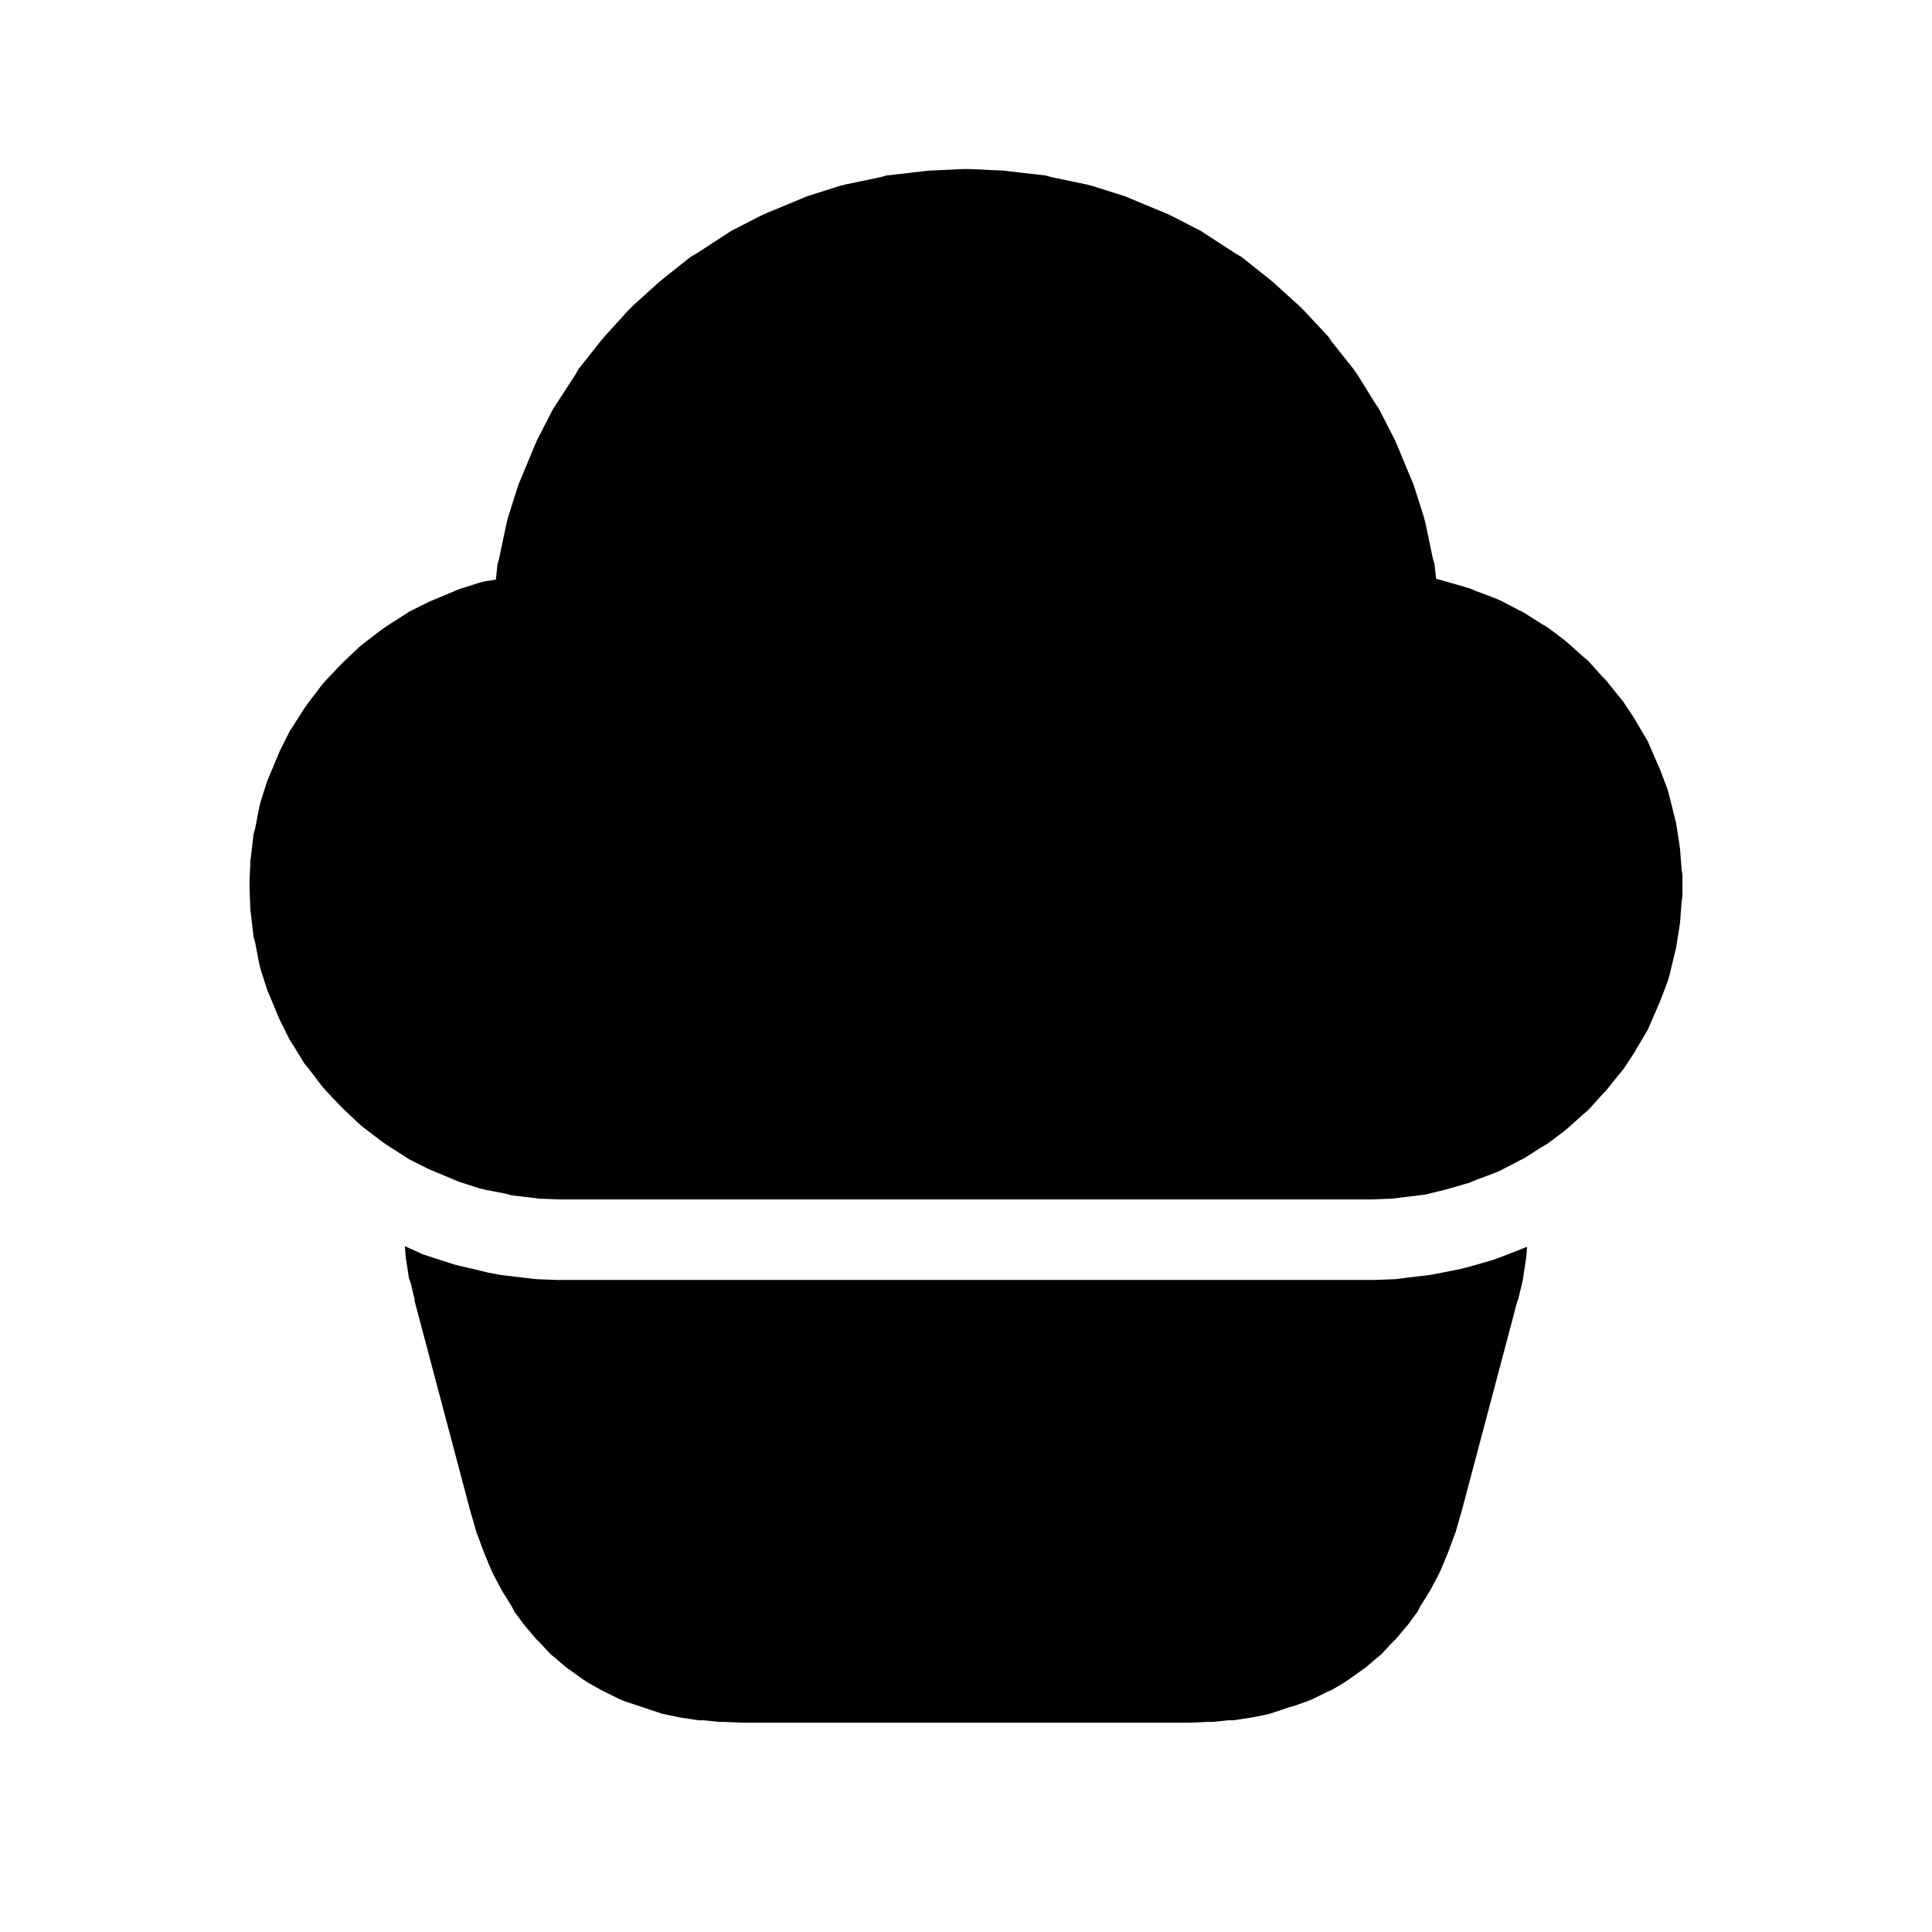
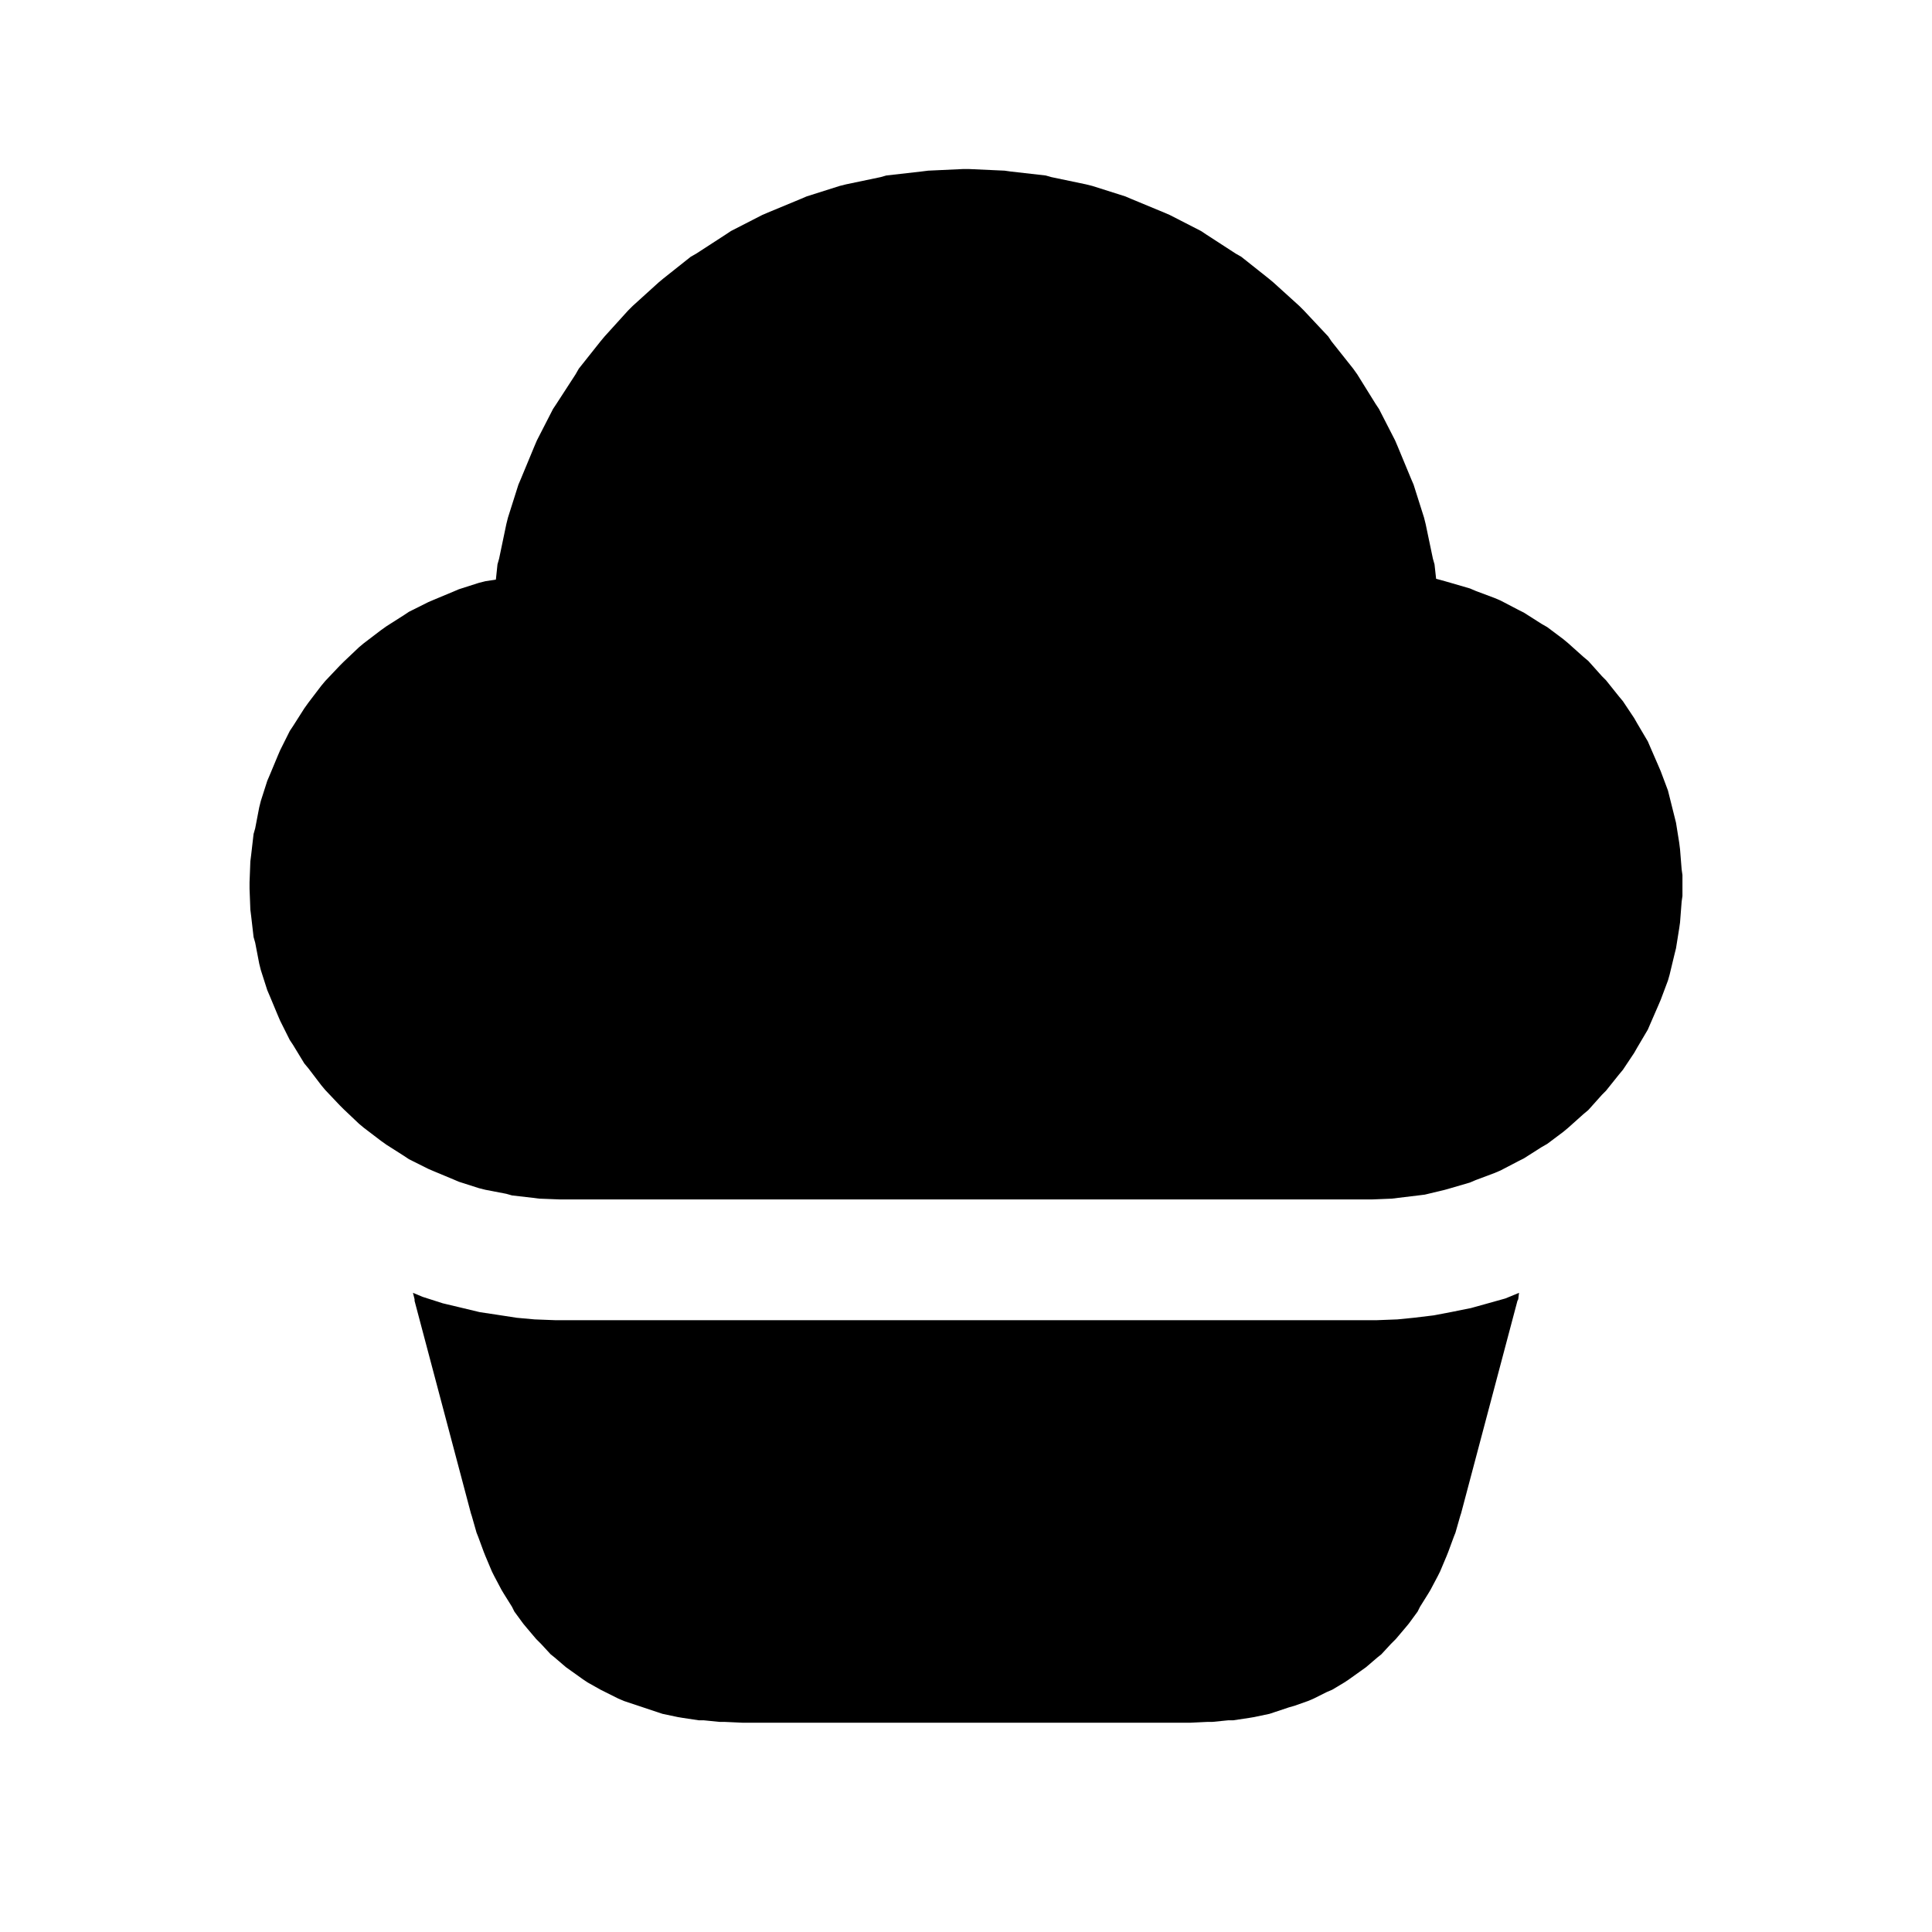
<svg xmlns="http://www.w3.org/2000/svg" viewBox="0 0 24 24" width="20" height="20" fill="currentColor">
-   <path d="M5.25 15.58L5.4 15.63L5.65 15.71L5.82 15.75L6.07 15.81L6.23 15.84L6.49 15.87L6.66 15.89L6.92 15.9L7 15.9L17 15.9L17.08 15.9L17.34 15.89L17.49 15.87L17.75 15.84L17.91 15.81L18.16 15.76L18.31 15.72L18.55 15.65L18.71 15.59L18.94 15.5L18.97 15.49L18.96 15.62L18.95 15.68L18.92 15.88L18.91 15.93L18.86 16.14L18.85 16.16L18.15 18.8L18.14 18.83L18.08 19.04L18.06 19.09L17.99 19.28L17.97 19.33L17.89 19.52L17.86 19.58L17.77 19.75L17.74 19.8L17.64 19.96L17.61 20.02L17.5 20.17L17.45 20.23L17.34 20.36L17.28 20.42L17.16 20.55L17.11 20.59L16.97 20.71L16.9 20.76L16.76 20.86L16.7 20.9L16.55 20.99L16.48 21.02L16.32 21.1L16.25 21.13L16.08 21.19L16.01 21.21L15.83 21.27L15.77 21.29L15.58 21.33L15.52 21.34L15.32 21.37L15.26 21.37L15.06 21.39L15 21.39L14.79 21.4L9.22 21.4L9 21.39L8.94 21.39L8.74 21.37L8.68 21.37L8.48 21.34L8.42 21.33L8.23 21.29L8.17 21.27L7.99 21.21L7.93 21.19L7.75 21.13L7.68 21.1L7.52 21.02L7.46 20.99L7.3 20.9L7.24 20.86L7.1 20.76L7.03 20.71L6.89 20.59L6.84 20.55L6.72 20.42L6.66 20.36L6.55 20.23L6.5 20.17L6.39 20.02L6.36 19.96L6.26 19.8L6.23 19.75L6.14 19.58L6.11 19.52L6.03 19.33L6.01 19.28L5.94 19.09L5.92 19.04L5.86 18.83L5.85 18.8L5.15 16.16L5.15 16.14L5.1 15.93L5.08 15.88L5.05 15.68L5.04 15.62L5.03 15.48ZM12.48 2.12L12.55 2.13L12.99 2.18L13.06 2.2L13.49 2.29L13.57 2.31L13.98 2.44L14.05 2.47L14.46 2.64L14.53 2.67L14.92 2.87L14.98 2.91L15.35 3.15L15.42 3.19L15.76 3.46L15.82 3.51L16.14 3.8L16.2 3.86L16.5 4.18L16.54 4.24L16.81 4.58L16.86 4.65L17.09 5.02L17.13 5.08L17.33 5.47L17.36 5.54L17.53 5.95L17.56 6.02L17.69 6.43L17.71 6.51L17.8 6.94L17.82 7.01L17.84 7.19L17.95 7.22L18.02 7.24L18.26 7.31L18.33 7.34L18.57 7.43L18.64 7.46L18.87 7.58L18.93 7.61L19.15 7.75L19.22 7.79L19.42 7.94L19.48 7.99L19.67 8.16L19.73 8.21L19.9 8.4L19.95 8.45L20.11 8.65L20.16 8.71L20.3 8.92L20.34 8.99L20.47 9.21L20.5 9.28L20.6 9.51L20.63 9.58L20.72 9.82L20.74 9.9L20.8 10.14L20.82 10.22L20.86 10.47L20.87 10.55L20.89 10.8L20.9 10.87L20.9 11.13L20.89 11.2L20.87 11.46L20.86 11.53L20.82 11.78L20.8 11.86L20.74 12.11L20.72 12.18L20.63 12.42L20.6 12.49L20.5 12.72L20.47 12.79L20.34 13.01L20.3 13.08L20.16 13.29L20.11 13.35L19.95 13.55L19.9 13.6L19.73 13.79L19.67 13.84L19.48 14.01L19.42 14.06L19.22 14.21L19.15 14.25L18.93 14.39L18.87 14.42L18.64 14.54L18.57 14.57L18.33 14.66L18.26 14.69L18.02 14.76L17.95 14.78L17.7 14.84L17.62 14.85L17.37 14.88L17.29 14.89L17.04 14.9L17 14.9L7 14.9L6.96 14.9L6.7 14.89L6.62 14.88L6.36 14.85L6.29 14.83L6.03 14.78L5.95 14.76L5.7 14.68L5.63 14.65L5.39 14.55L5.32 14.52L5.08 14.4L5.02 14.36L4.8 14.22L4.73 14.17L4.52 14.01L4.46 13.96L4.27 13.78L4.22 13.73L4.04 13.54L3.99 13.48L3.83 13.27L3.78 13.21L3.64 12.98L3.6 12.92L3.48 12.68L3.45 12.61L3.35 12.37L3.32 12.3L3.24 12.05L3.22 11.97L3.17 11.71L3.15 11.64L3.12 11.38L3.11 11.3L3.1 11.04L3.1 10.96L3.11 10.7L3.12 10.62L3.15 10.36L3.17 10.29L3.22 10.03L3.24 9.95L3.32 9.7L3.35 9.63L3.45 9.39L3.48 9.32L3.6 9.08L3.64 9.02L3.78 8.8L3.83 8.73L3.99 8.52L4.04 8.46L4.22 8.27L4.27 8.22L4.46 8.04L4.52 7.99L4.73 7.83L4.8 7.78L5.02 7.64L5.08 7.6L5.32 7.48L5.39 7.45L5.63 7.35L5.7 7.32L5.95 7.24L6.03 7.22L6.16 7.2L6.18 7.01L6.2 6.94L6.29 6.51L6.31 6.43L6.44 6.02L6.47 5.95L6.64 5.54L6.67 5.47L6.87 5.08L6.91 5.02L7.15 4.65L7.19 4.58L7.46 4.24L7.51 4.18L7.8 3.86L7.86 3.8L8.18 3.51L8.24 3.46L8.58 3.19L8.65 3.15L9.02 2.91L9.08 2.87L9.47 2.67L9.54 2.64L9.95 2.47L10.02 2.44L10.43 2.31L10.51 2.29L10.94 2.2L11.01 2.18L11.45 2.13L11.53 2.12L11.96 2.1L12.04 2.1Z" />
+   <path d="M5.25 16.11L5.5 16.19L5.71 16.24L5.96 16.3L6.16 16.33L6.42 16.37L6.64 16.39L6.9 16.4L7 16.4L17 16.4L17.1 16.4L17.36 16.39L17.56 16.37L17.81 16.34L18.02 16.3L18.27 16.25L18.45 16.2L18.7 16.13L18.87 16.06L18.86 16.14L18.85 16.16L18.15 18.8L18.14 18.83L18.08 19.04L18.06 19.09L17.99 19.28L17.97 19.33L17.89 19.52L17.86 19.58L17.77 19.75L17.74 19.8L17.64 19.96L17.61 20.02L17.5 20.17L17.45 20.23L17.34 20.36L17.28 20.42L17.16 20.55L17.11 20.59L16.97 20.71L16.9 20.76L16.76 20.86L16.7 20.9L16.55 20.99L16.48 21.02L16.32 21.1L16.25 21.13L16.08 21.19L16.01 21.21L15.83 21.27L15.77 21.29L15.58 21.33L15.52 21.34L15.32 21.37L15.26 21.37L15.06 21.39L15 21.39L14.79 21.4L9.22 21.4L9 21.39L8.94 21.39L8.74 21.37L8.68 21.37L8.48 21.34L8.42 21.33L8.23 21.29L8.17 21.27L7.99 21.21L7.93 21.19L7.75 21.13L7.68 21.1L7.52 21.02L7.46 20.99L7.3 20.9L7.24 20.86L7.1 20.76L7.03 20.71L6.89 20.59L6.84 20.55L6.72 20.42L6.66 20.36L6.55 20.23L6.5 20.17L6.39 20.02L6.36 19.96L6.26 19.8L6.23 19.75L6.14 19.58L6.11 19.52L6.03 19.33L6.01 19.28L5.94 19.09L5.92 19.04L5.86 18.83L5.85 18.8L5.15 16.16L5.15 16.14L5.13 16.06ZM12.48 2.12L12.55 2.13L12.99 2.18L13.06 2.2L13.49 2.29L13.57 2.31L13.98 2.44L14.05 2.47L14.46 2.64L14.53 2.67L14.92 2.87L14.98 2.91L15.35 3.15L15.42 3.19L15.76 3.46L15.82 3.51L16.14 3.8L16.2 3.86L16.5 4.18L16.54 4.24L16.81 4.58L16.86 4.65L17.09 5.02L17.13 5.08L17.33 5.47L17.36 5.54L17.53 5.95L17.56 6.02L17.69 6.43L17.71 6.51L17.8 6.94L17.82 7.01L17.84 7.19L17.95 7.22L18.02 7.24L18.26 7.31L18.33 7.34L18.57 7.43L18.64 7.46L18.87 7.58L18.93 7.61L19.15 7.75L19.22 7.79L19.42 7.94L19.48 7.99L19.67 8.16L19.73 8.21L19.9 8.4L19.95 8.45L20.11 8.65L20.16 8.71L20.3 8.92L20.34 8.99L20.47 9.21L20.5 9.28L20.6 9.51L20.63 9.58L20.72 9.82L20.74 9.9L20.8 10.14L20.82 10.22L20.86 10.47L20.87 10.55L20.89 10.8L20.9 10.87L20.9 11.13L20.89 11.2L20.87 11.46L20.86 11.53L20.82 11.78L20.8 11.86L20.74 12.11L20.72 12.18L20.63 12.42L20.6 12.49L20.5 12.72L20.47 12.79L20.34 13.01L20.3 13.08L20.16 13.29L20.11 13.35L19.95 13.55L19.9 13.6L19.73 13.79L19.67 13.84L19.48 14.01L19.42 14.06L19.22 14.21L19.15 14.25L18.93 14.39L18.87 14.42L18.64 14.54L18.57 14.57L18.33 14.66L18.26 14.69L18.02 14.76L17.95 14.78L17.7 14.84L17.62 14.85L17.37 14.88L17.29 14.89L17.04 14.9L17 14.9L7 14.9L6.96 14.9L6.7 14.89L6.62 14.88L6.36 14.85L6.29 14.83L6.03 14.78L5.95 14.76L5.7 14.68L5.63 14.65L5.39 14.55L5.32 14.52L5.08 14.4L5.02 14.36L4.8 14.22L4.73 14.17L4.52 14.01L4.46 13.96L4.27 13.78L4.22 13.73L4.04 13.54L3.99 13.48L3.83 13.27L3.78 13.21L3.64 12.98L3.6 12.92L3.48 12.68L3.45 12.61L3.35 12.37L3.32 12.3L3.24 12.05L3.22 11.97L3.17 11.71L3.15 11.64L3.12 11.38L3.11 11.3L3.1 11.04L3.1 10.96L3.11 10.7L3.12 10.62L3.15 10.36L3.17 10.29L3.22 10.03L3.24 9.95L3.32 9.7L3.35 9.63L3.45 9.39L3.48 9.32L3.6 9.08L3.64 9.02L3.78 8.8L3.83 8.73L3.99 8.52L4.04 8.46L4.22 8.27L4.27 8.22L4.46 8.04L4.52 7.99L4.73 7.83L4.8 7.78L5.02 7.64L5.08 7.6L5.32 7.48L5.39 7.45L5.63 7.35L5.7 7.32L5.95 7.24L6.03 7.22L6.16 7.2L6.18 7.01L6.2 6.94L6.29 6.51L6.31 6.43L6.44 6.02L6.47 5.95L6.64 5.54L6.67 5.47L6.87 5.08L6.91 5.02L7.15 4.65L7.19 4.58L7.46 4.24L7.51 4.18L7.8 3.86L7.86 3.8L8.18 3.51L8.24 3.46L8.58 3.19L8.65 3.15L9.02 2.91L9.08 2.87L9.47 2.67L9.54 2.64L9.95 2.47L10.02 2.44L10.43 2.31L10.51 2.29L10.94 2.2L11.01 2.18L11.45 2.13L11.53 2.12L11.96 2.1L12.04 2.1Z" />
</svg>
